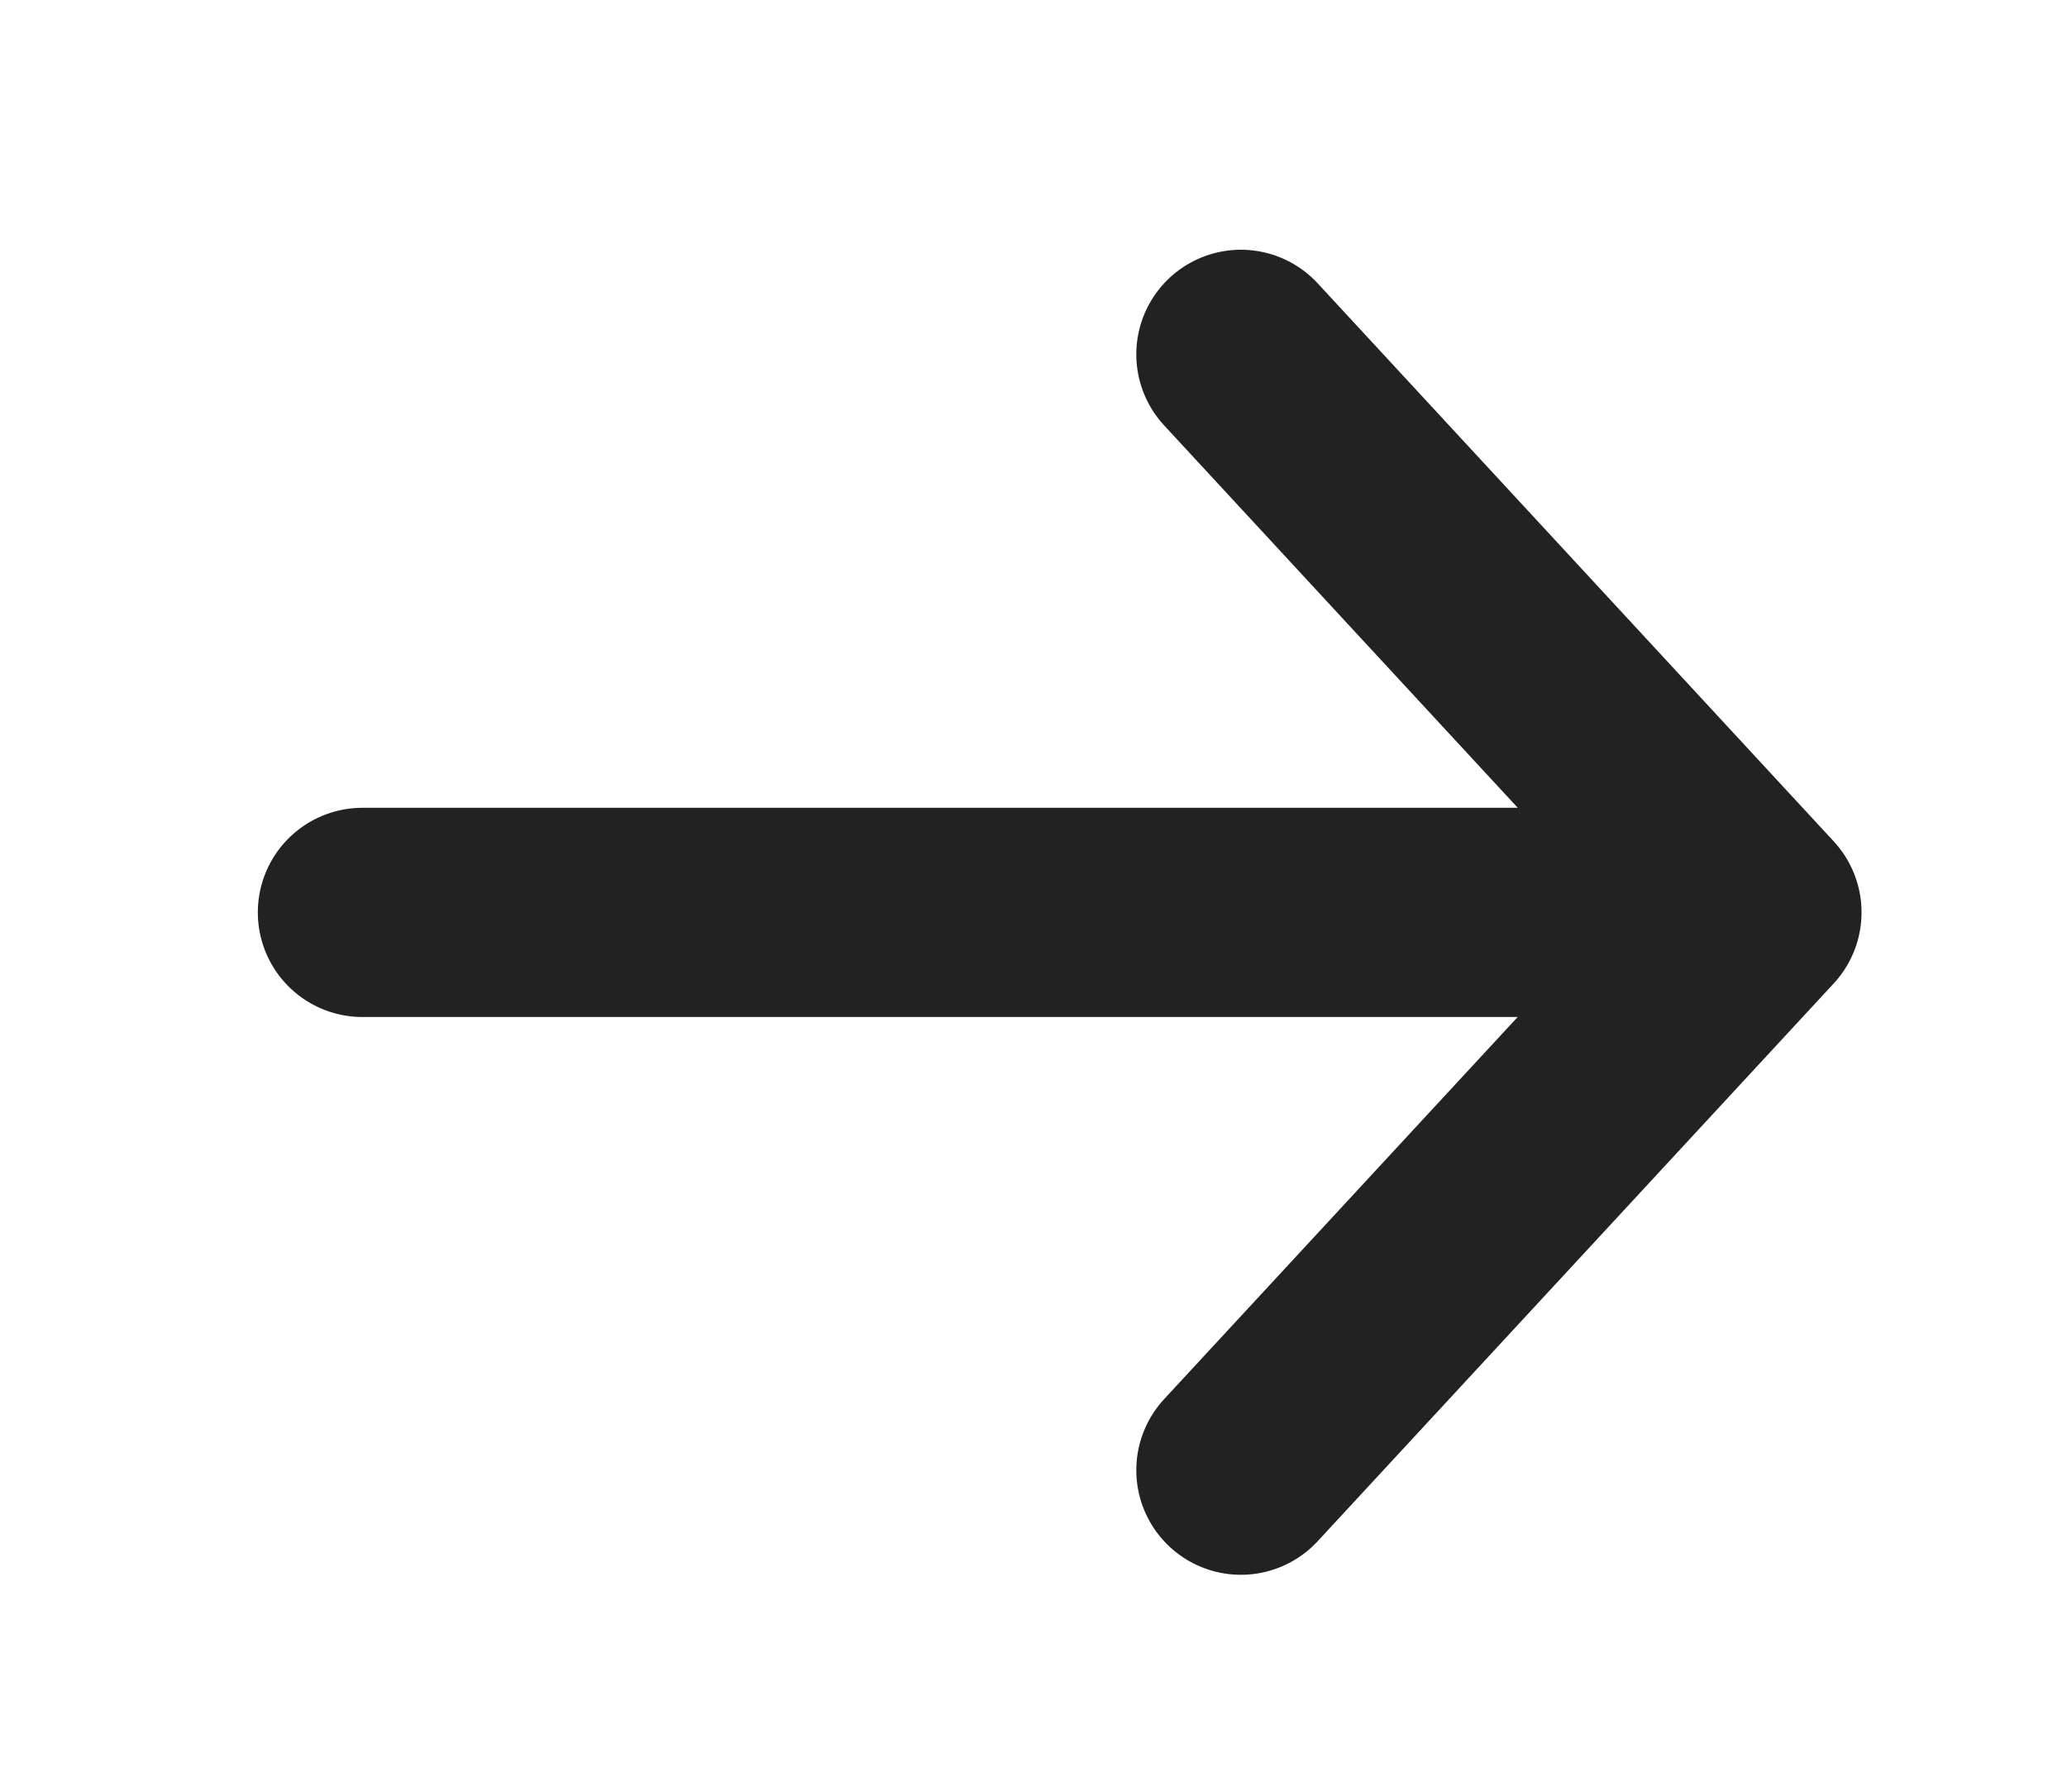
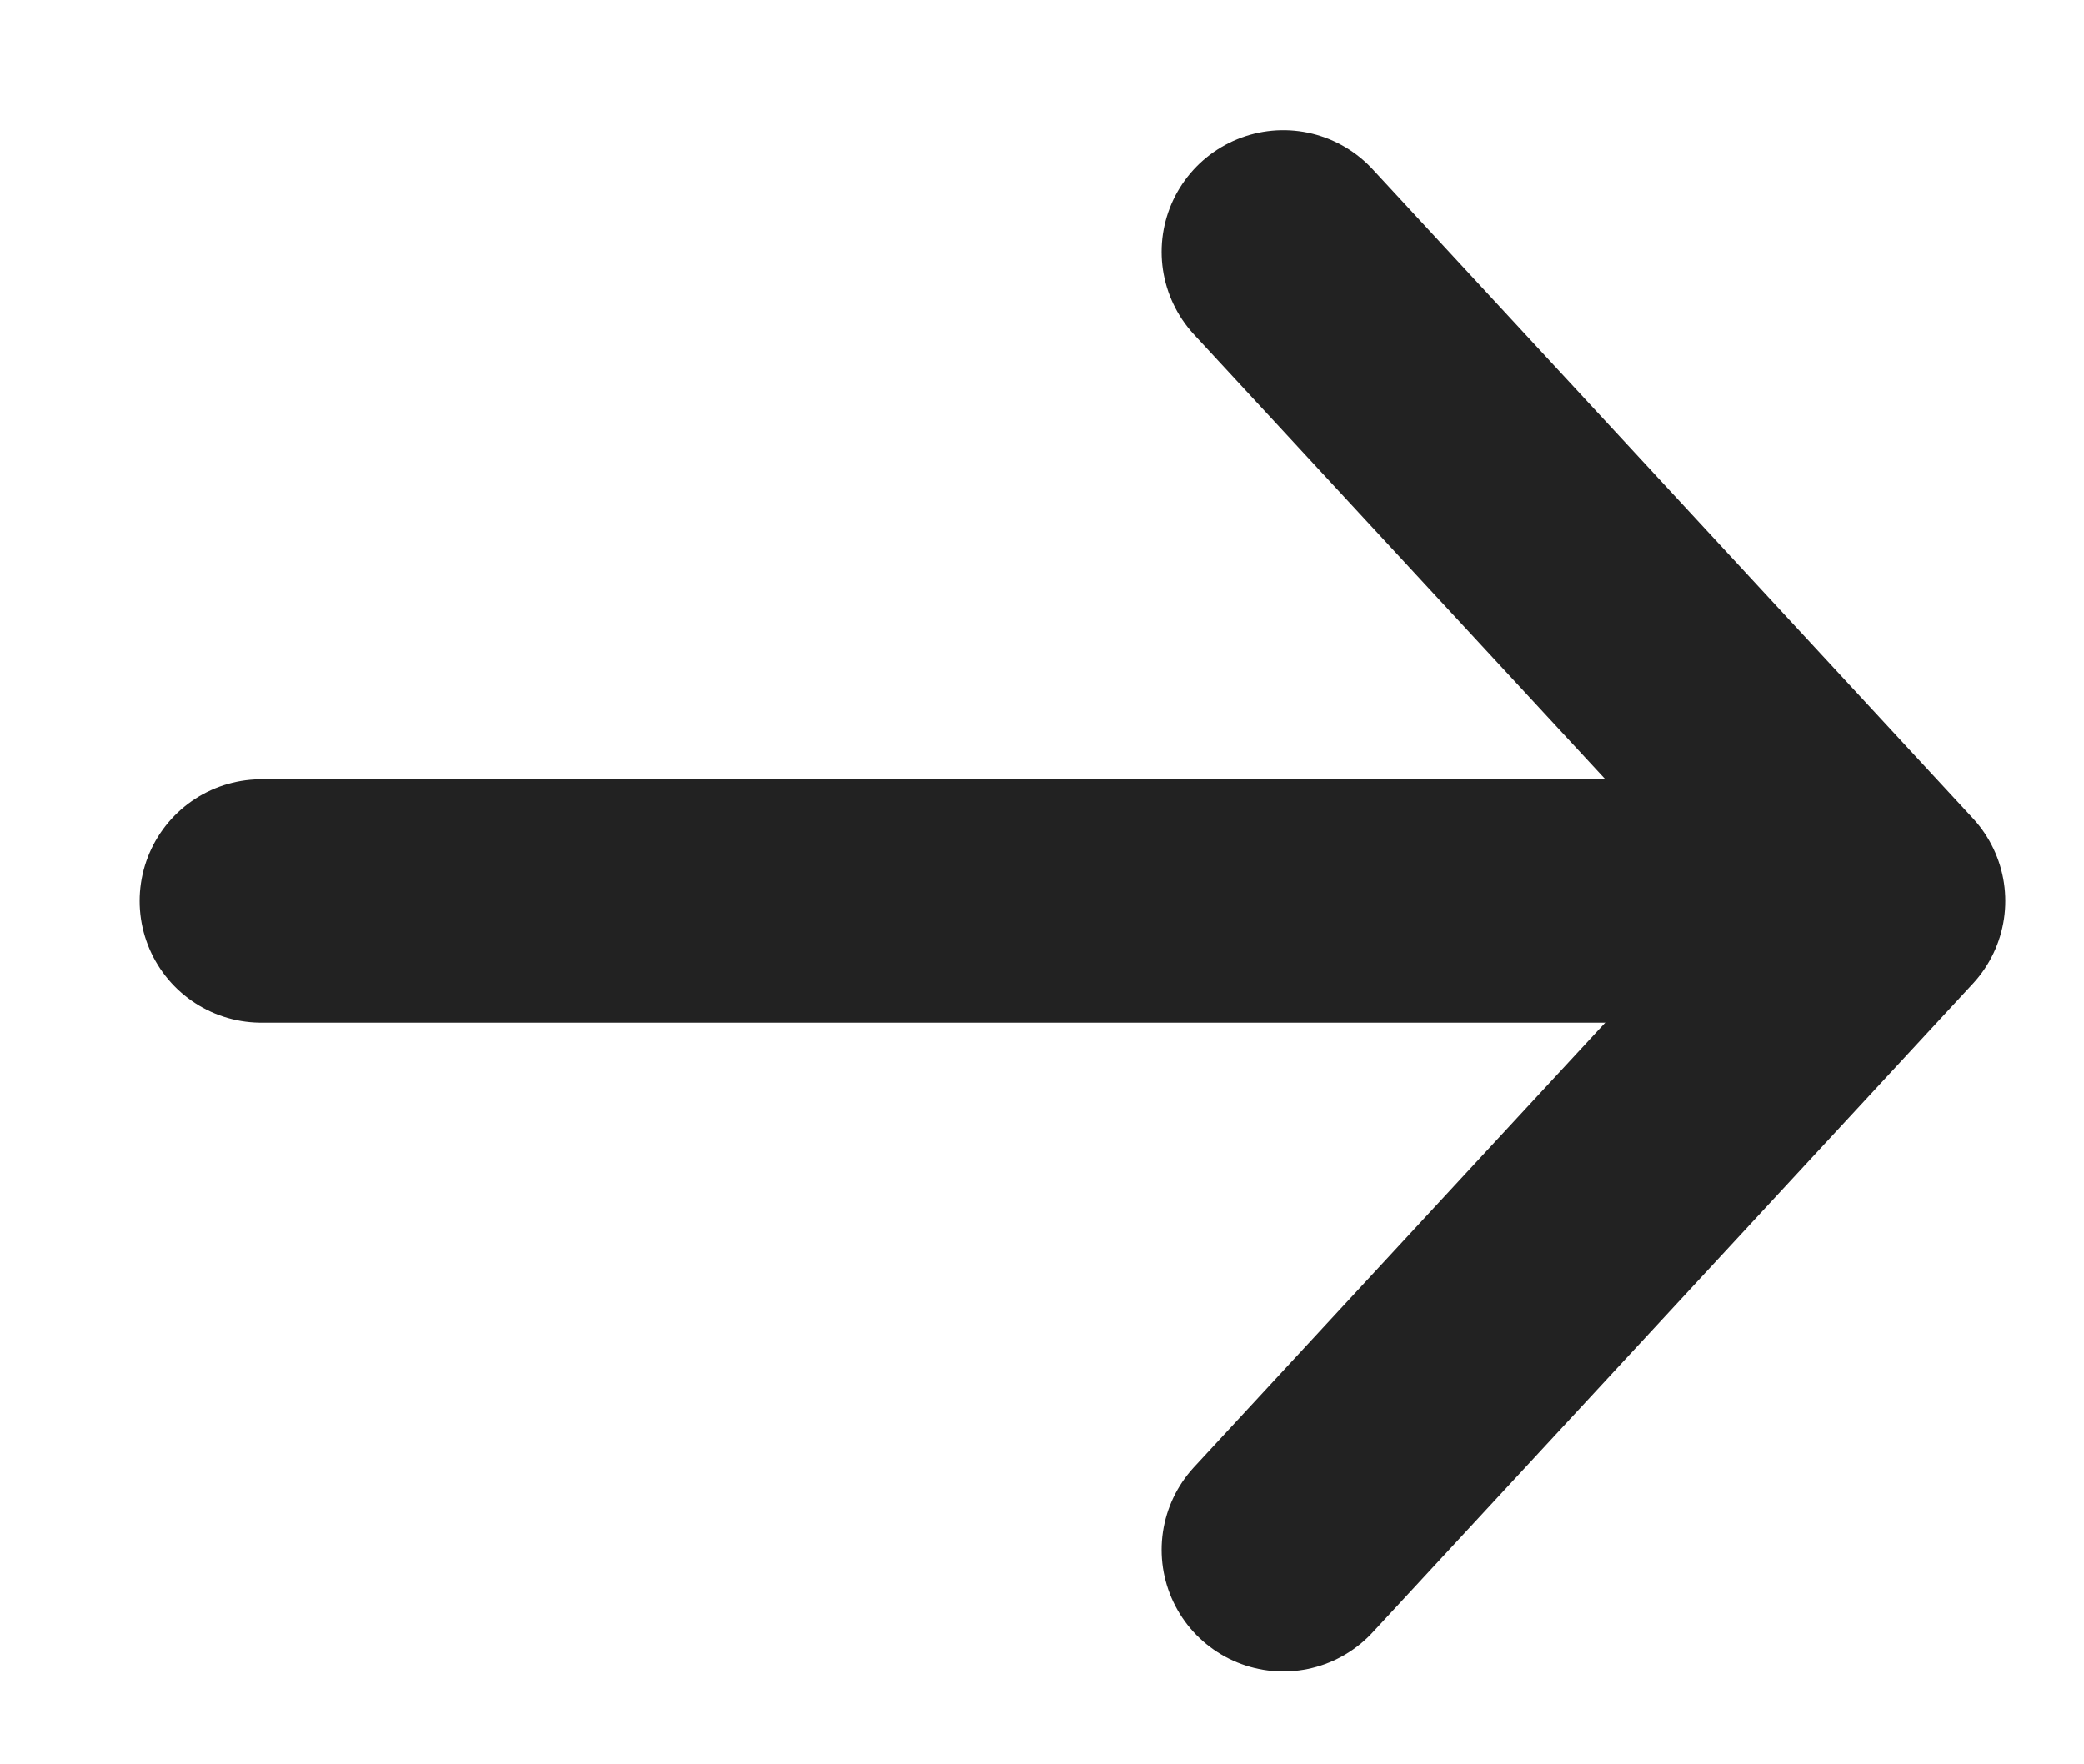
- <svg xmlns="http://www.w3.org/2000/svg" width="15" height="13" fill="none" viewBox="-1 -1 15 13">
+ <svg xmlns="http://www.w3.org/2000/svg" width="13" height="11" fill="none" viewBox="0 0 13 11">
  <path d="M8.005 1.571 11.75 5.62 8.005 9.667" stroke="#222" stroke-width="1.518" stroke-linecap="round" stroke-linejoin="round" />
  <path d="M11.457 5.62H1.63" stroke="#222" stroke-width="1.518" stroke-linecap="round" />
</svg>
